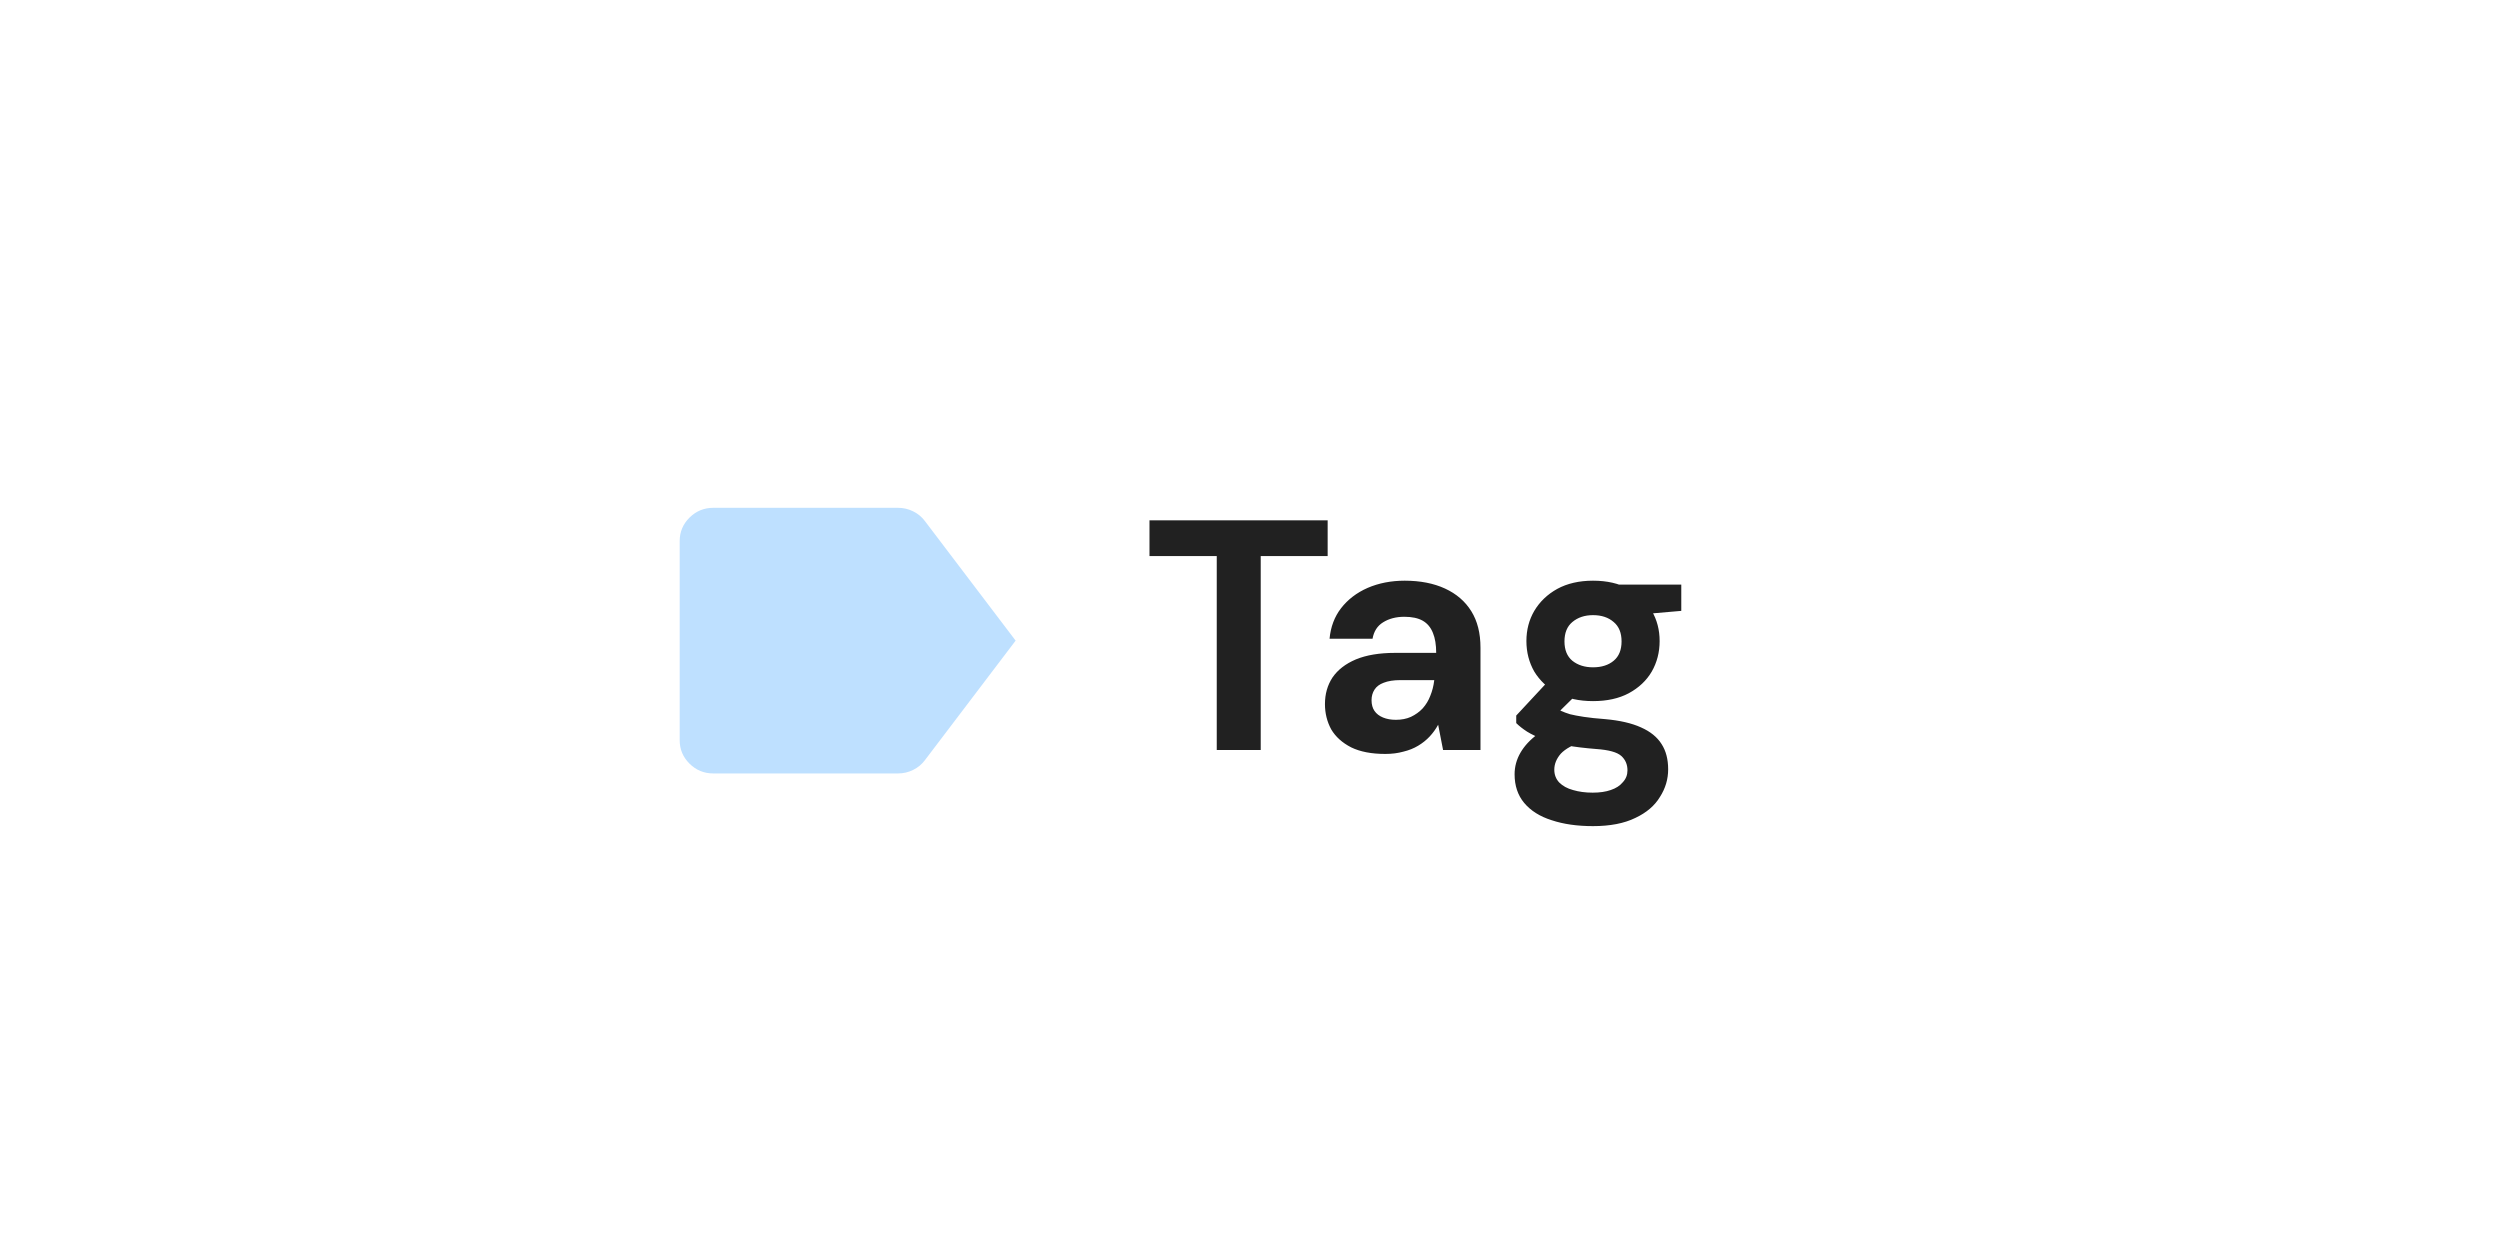
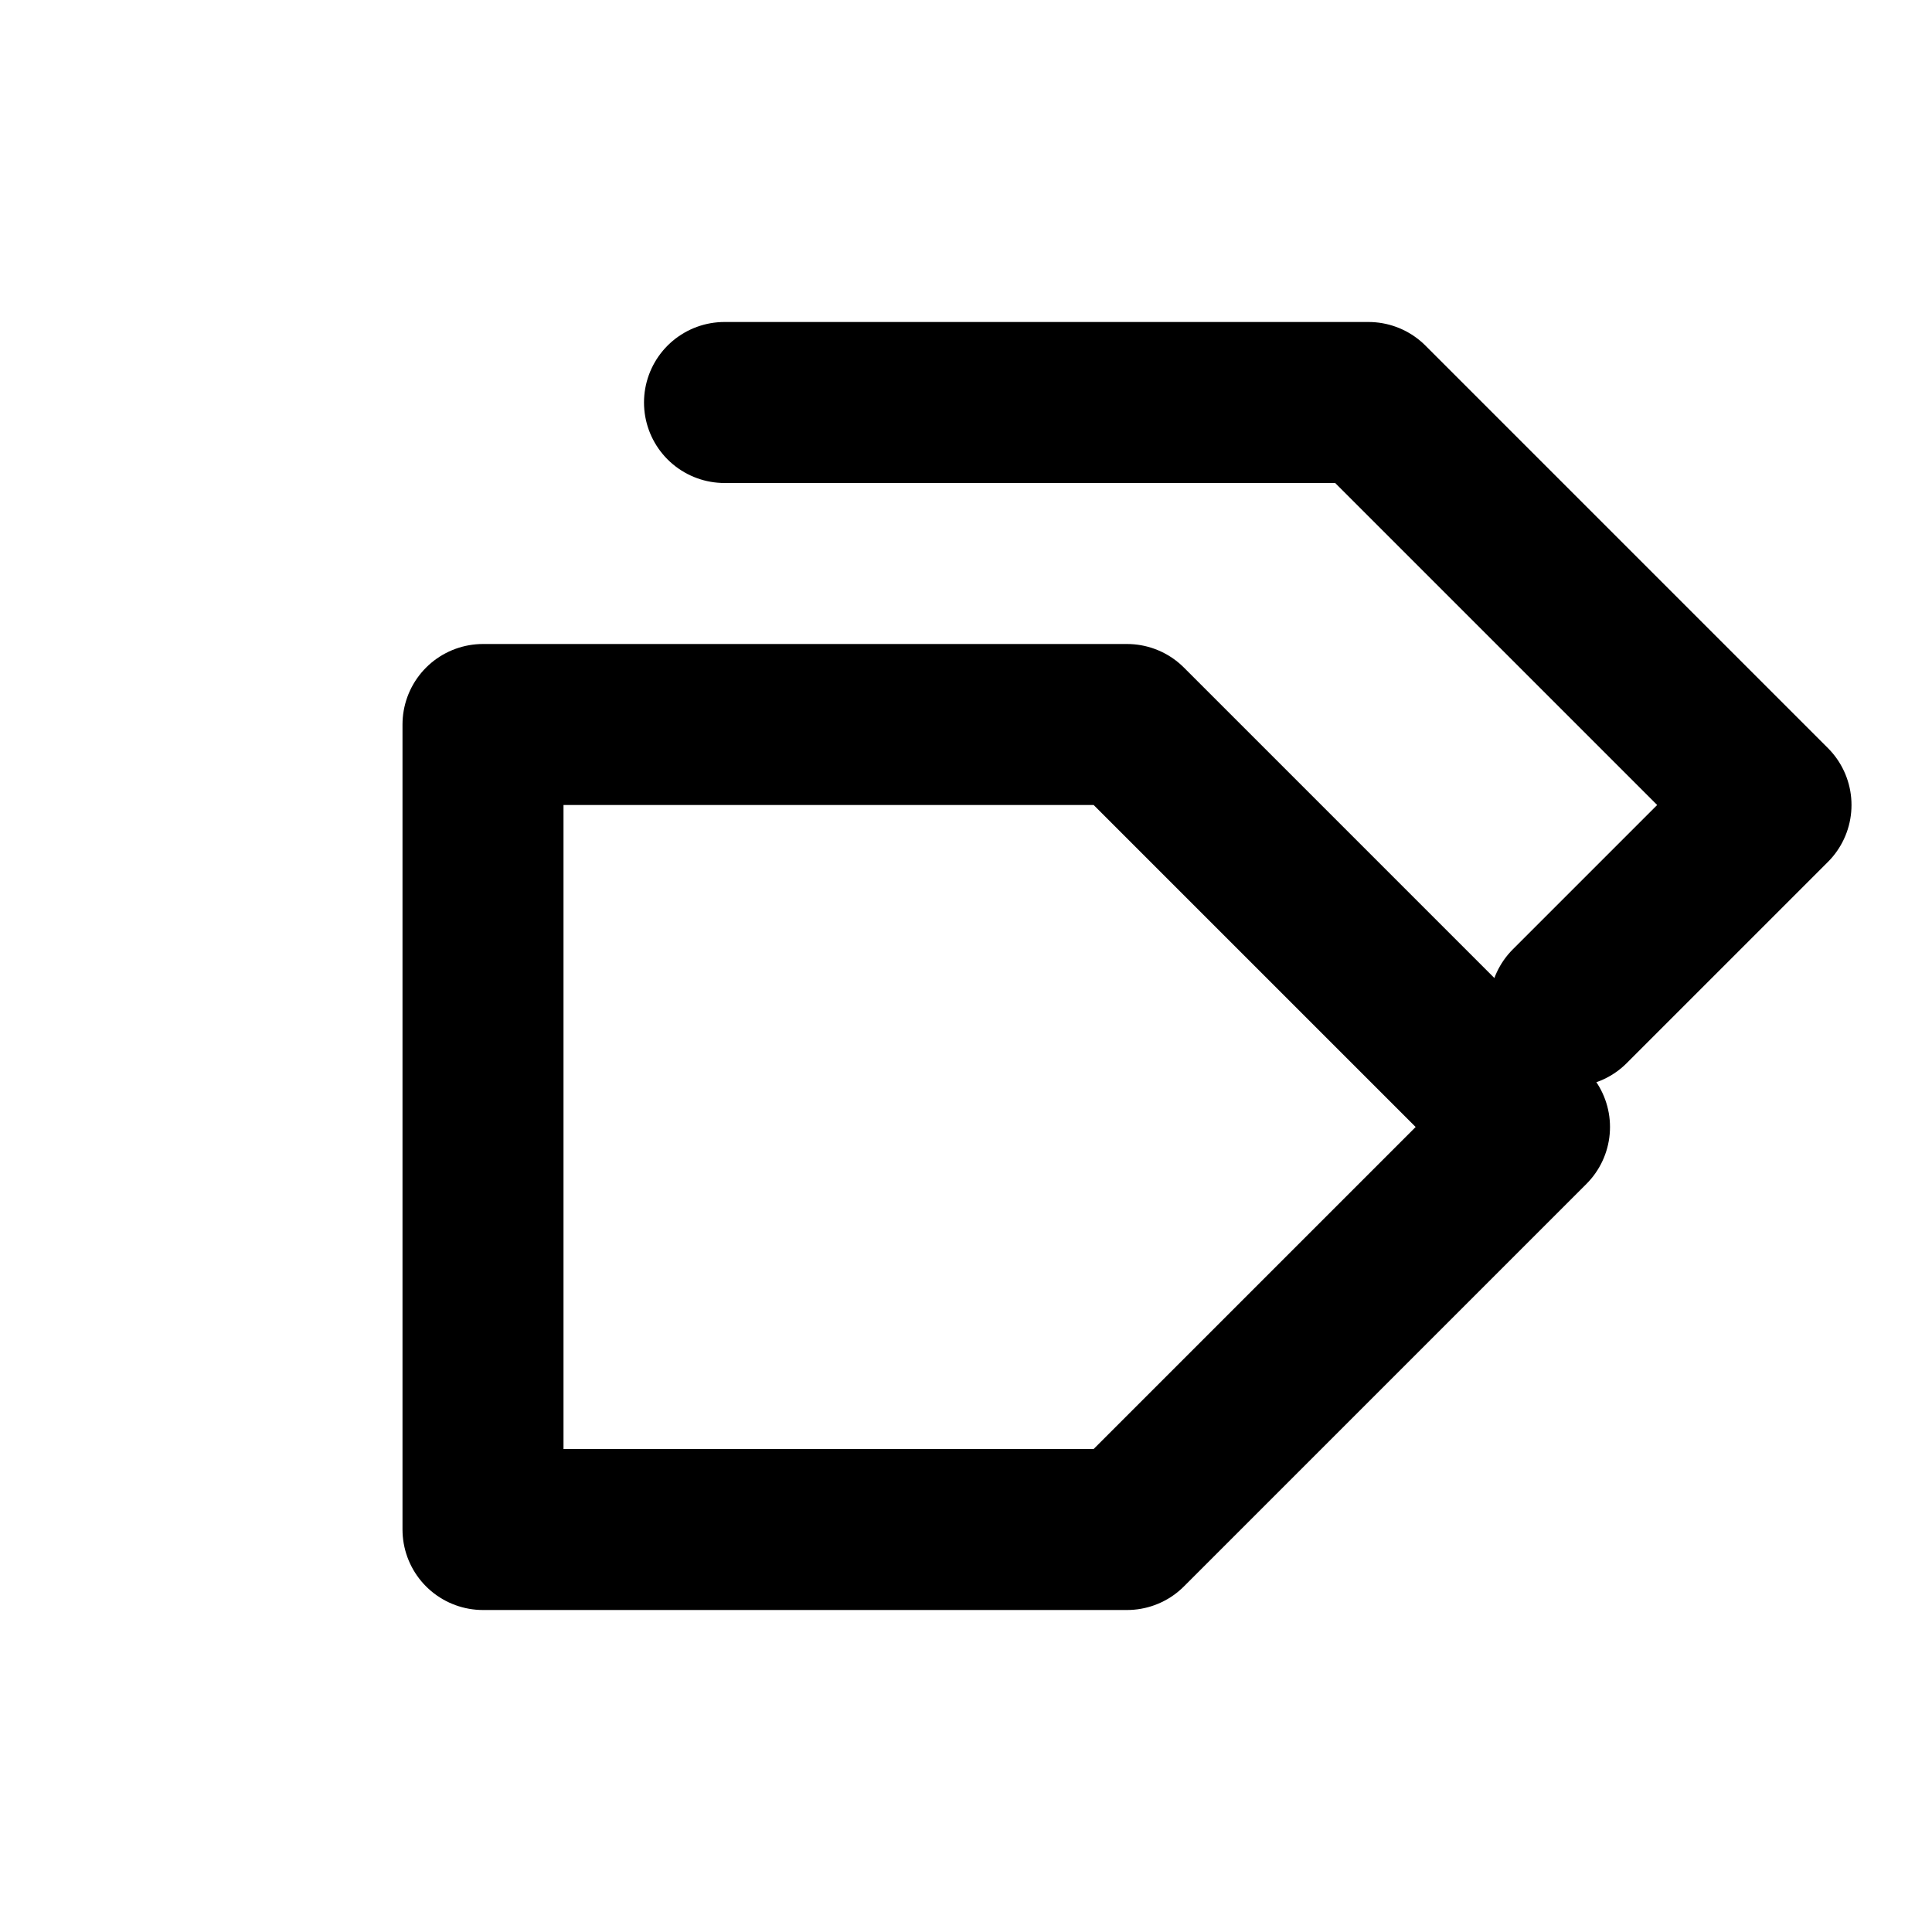
- <svg xmlns="http://www.w3.org/2000/svg" width="320" height="160" viewBox="0 0 320 160" fill="none">
-   <path d="M91.3 99C90.118 99 89.105 98.584 88.263 97.752C87.421 96.919 87 95.919 87 94.75V69.25C87 68.081 87.421 67.081 88.263 66.248C89.105 65.416 90.118 65 91.3 65H114.95C115.631 65 116.276 65.15 116.885 65.452C117.494 65.753 117.996 66.169 118.39 66.7L130 82L118.39 97.3C117.996 97.831 117.494 98.247 116.885 98.548C116.276 98.85 115.631 99 114.95 99H91.3Z" fill="#BEE0FF" />
-   <path d="M155.744 96V71.178H147.134V66.6H169.94V71.178H161.372V96H155.744ZM177.322 96.504C175.558 96.504 174.102 96.224 172.954 95.664C171.806 95.076 170.952 94.306 170.392 93.354C169.86 92.374 169.594 91.296 169.594 90.12C169.594 88.832 169.916 87.698 170.56 86.718C171.232 85.738 172.226 84.968 173.542 84.408C174.886 83.848 176.566 83.568 178.582 83.568H183.832C183.832 82.532 183.692 81.678 183.412 81.006C183.132 80.306 182.698 79.788 182.11 79.452C181.522 79.116 180.738 78.948 179.758 78.948C178.694 78.948 177.784 79.186 177.028 79.662C176.3 80.11 175.852 80.81 175.684 81.762H170.182C170.322 80.25 170.812 78.948 171.652 77.856C172.52 76.736 173.654 75.868 175.054 75.252C176.482 74.636 178.064 74.328 179.8 74.328C181.788 74.328 183.51 74.664 184.966 75.336C186.422 76.008 187.542 76.974 188.326 78.234C189.11 79.494 189.502 81.048 189.502 82.896V96H184.714L184.084 92.766C183.776 93.326 183.412 93.83 182.992 94.278C182.572 94.726 182.082 95.118 181.522 95.454C180.962 95.79 180.332 96.042 179.632 96.21C178.932 96.406 178.162 96.504 177.322 96.504ZM178.666 92.136C179.394 92.136 180.038 92.01 180.598 91.758C181.186 91.478 181.69 91.114 182.11 90.666C182.53 90.19 182.852 89.658 183.076 89.07C183.328 88.454 183.496 87.796 183.58 87.096V87.054H179.254C178.386 87.054 177.672 87.166 177.112 87.39C176.58 87.586 176.188 87.88 175.936 88.272C175.684 88.664 175.558 89.112 175.558 89.616C175.558 90.176 175.684 90.638 175.936 91.002C176.188 91.366 176.552 91.646 177.028 91.842C177.504 92.038 178.05 92.136 178.666 92.136ZM203.906 105.744C201.89 105.744 200.126 105.492 198.614 104.988C197.102 104.512 195.926 103.77 195.086 102.762C194.274 101.782 193.868 100.564 193.868 99.108C193.868 98.128 194.12 97.204 194.624 96.336C195.128 95.468 195.856 94.684 196.808 93.984C197.788 93.256 199.006 92.64 200.462 92.136L202.604 94.908C201.316 95.328 200.378 95.846 199.79 96.462C199.23 97.106 198.95 97.792 198.95 98.52C198.95 99.164 199.16 99.71 199.58 100.158C200.028 100.606 200.616 100.928 201.344 101.124C202.1 101.348 202.94 101.46 203.864 101.46C204.76 101.46 205.53 101.348 206.174 101.124C206.846 100.9 207.364 100.564 207.728 100.116C208.12 99.696 208.316 99.192 208.316 98.604C208.316 97.848 208.05 97.232 207.518 96.756C206.986 96.28 205.922 95.986 204.326 95.874C202.898 95.762 201.624 95.608 200.504 95.412C199.412 95.188 198.446 94.936 197.606 94.656C196.766 94.348 196.052 94.012 195.464 93.648C194.904 93.284 194.442 92.92 194.078 92.556V91.59L198.572 86.76L202.646 88.062L197.354 93.27L198.95 90.498C199.258 90.666 199.552 90.834 199.832 91.002C200.14 91.142 200.518 91.282 200.966 91.422C201.414 91.534 202.002 91.646 202.73 91.758C203.458 91.87 204.382 91.968 205.502 92.052C207.35 92.22 208.862 92.57 210.038 93.102C211.242 93.634 212.124 94.348 212.684 95.244C213.244 96.112 213.524 97.19 213.524 98.478C213.524 99.738 213.174 100.914 212.474 102.006C211.802 103.126 210.752 104.022 209.324 104.694C207.896 105.394 206.09 105.744 203.906 105.744ZM203.906 89.742C202.142 89.742 200.616 89.406 199.328 88.734C198.068 88.034 197.088 87.11 196.388 85.962C195.716 84.786 195.38 83.484 195.38 82.056C195.38 80.628 195.716 79.34 196.388 78.192C197.088 77.016 198.068 76.078 199.328 75.378C200.616 74.678 202.142 74.328 203.906 74.328C205.698 74.328 207.224 74.678 208.484 75.378C209.772 76.078 210.752 77.016 211.424 78.192C212.096 79.34 212.432 80.628 212.432 82.056C212.432 83.484 212.096 84.786 211.424 85.962C210.752 87.11 209.772 88.034 208.484 88.734C207.224 89.406 205.698 89.742 203.906 89.742ZM203.906 85.416C204.998 85.416 205.88 85.136 206.552 84.576C207.224 84.016 207.56 83.19 207.56 82.098C207.56 81.006 207.224 80.18 206.552 79.62C205.88 79.032 204.998 78.738 203.906 78.738C202.842 78.738 201.96 79.032 201.26 79.62C200.588 80.18 200.252 81.006 200.252 82.098C200.252 83.19 200.588 84.016 201.26 84.576C201.96 85.136 202.842 85.416 203.906 85.416ZM207.434 78.864L206.51 74.832H215.204V78.192L207.434 78.864Z" fill="#212121" />
+ <svg xmlns="http://www.w3.org/2000/svg" viewBox="0 0 24 24" fill="none" stroke="currentColor" stroke-width="2" stroke-linecap="round" stroke-linejoin="round">
+   <path d="M6 9h8l5 5-5 5H6V9z" />
+   <path d="M9 5h8l5 5-2.5 2.5" />
</svg>
